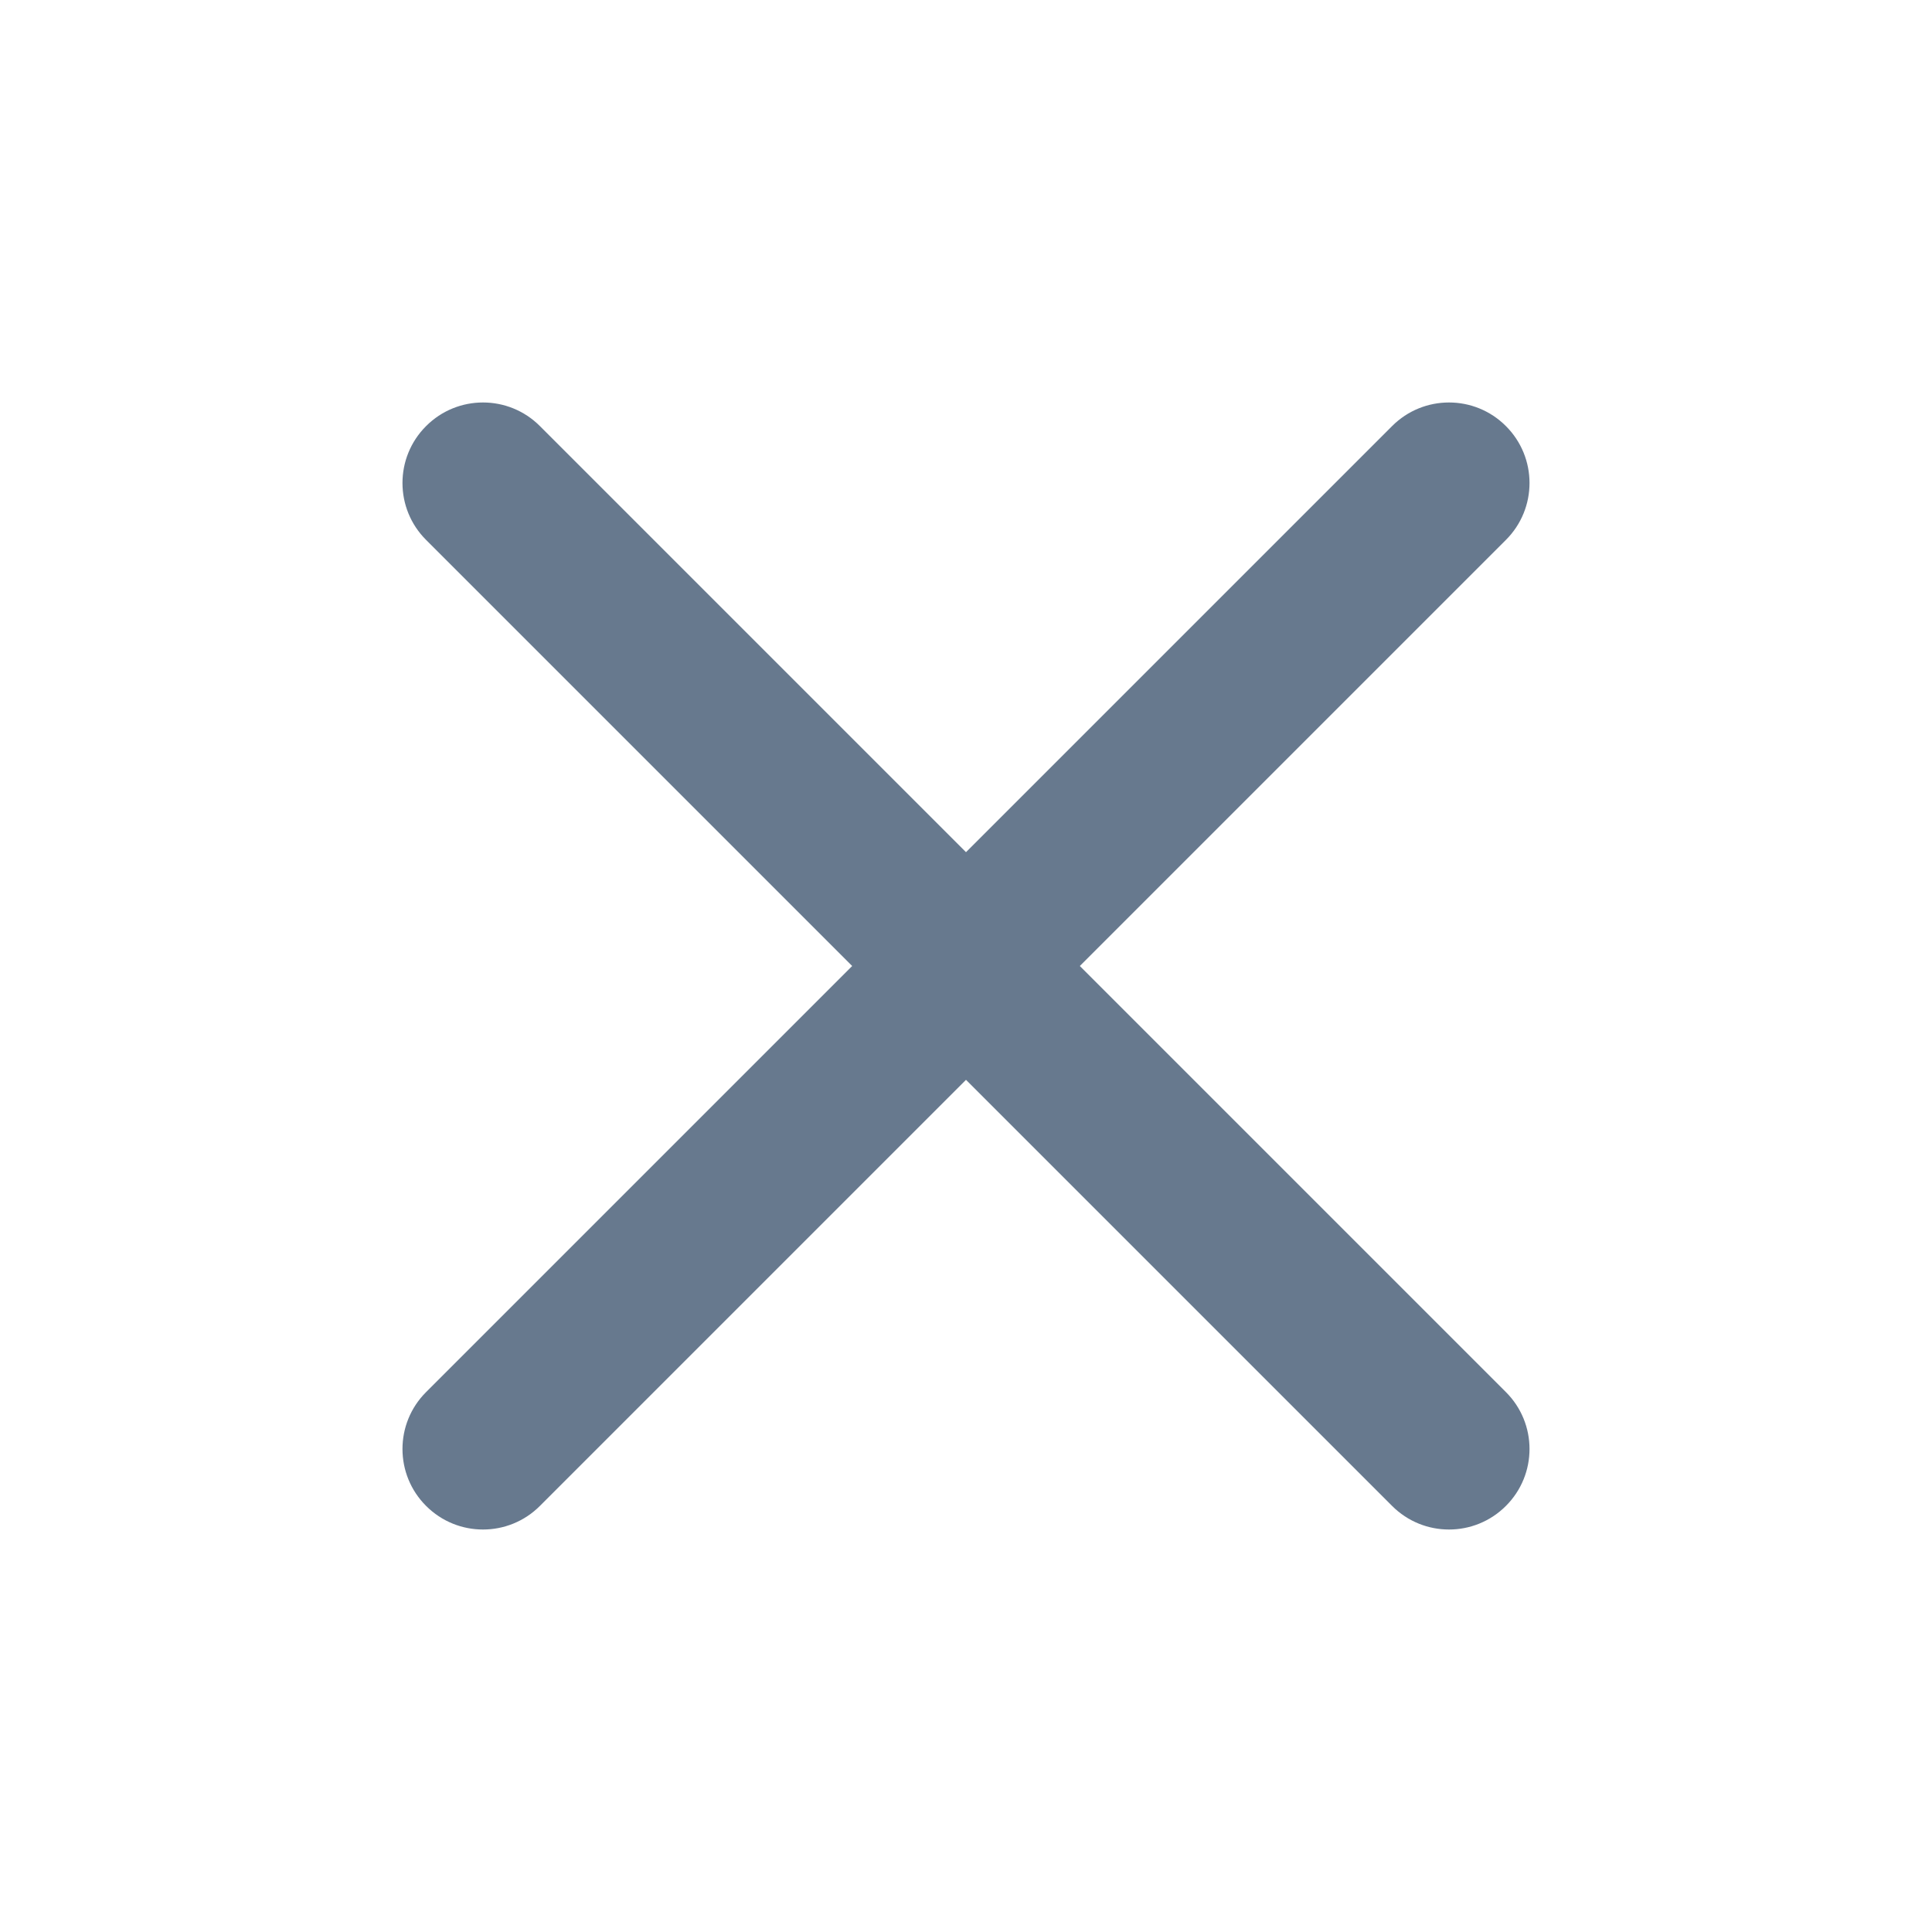
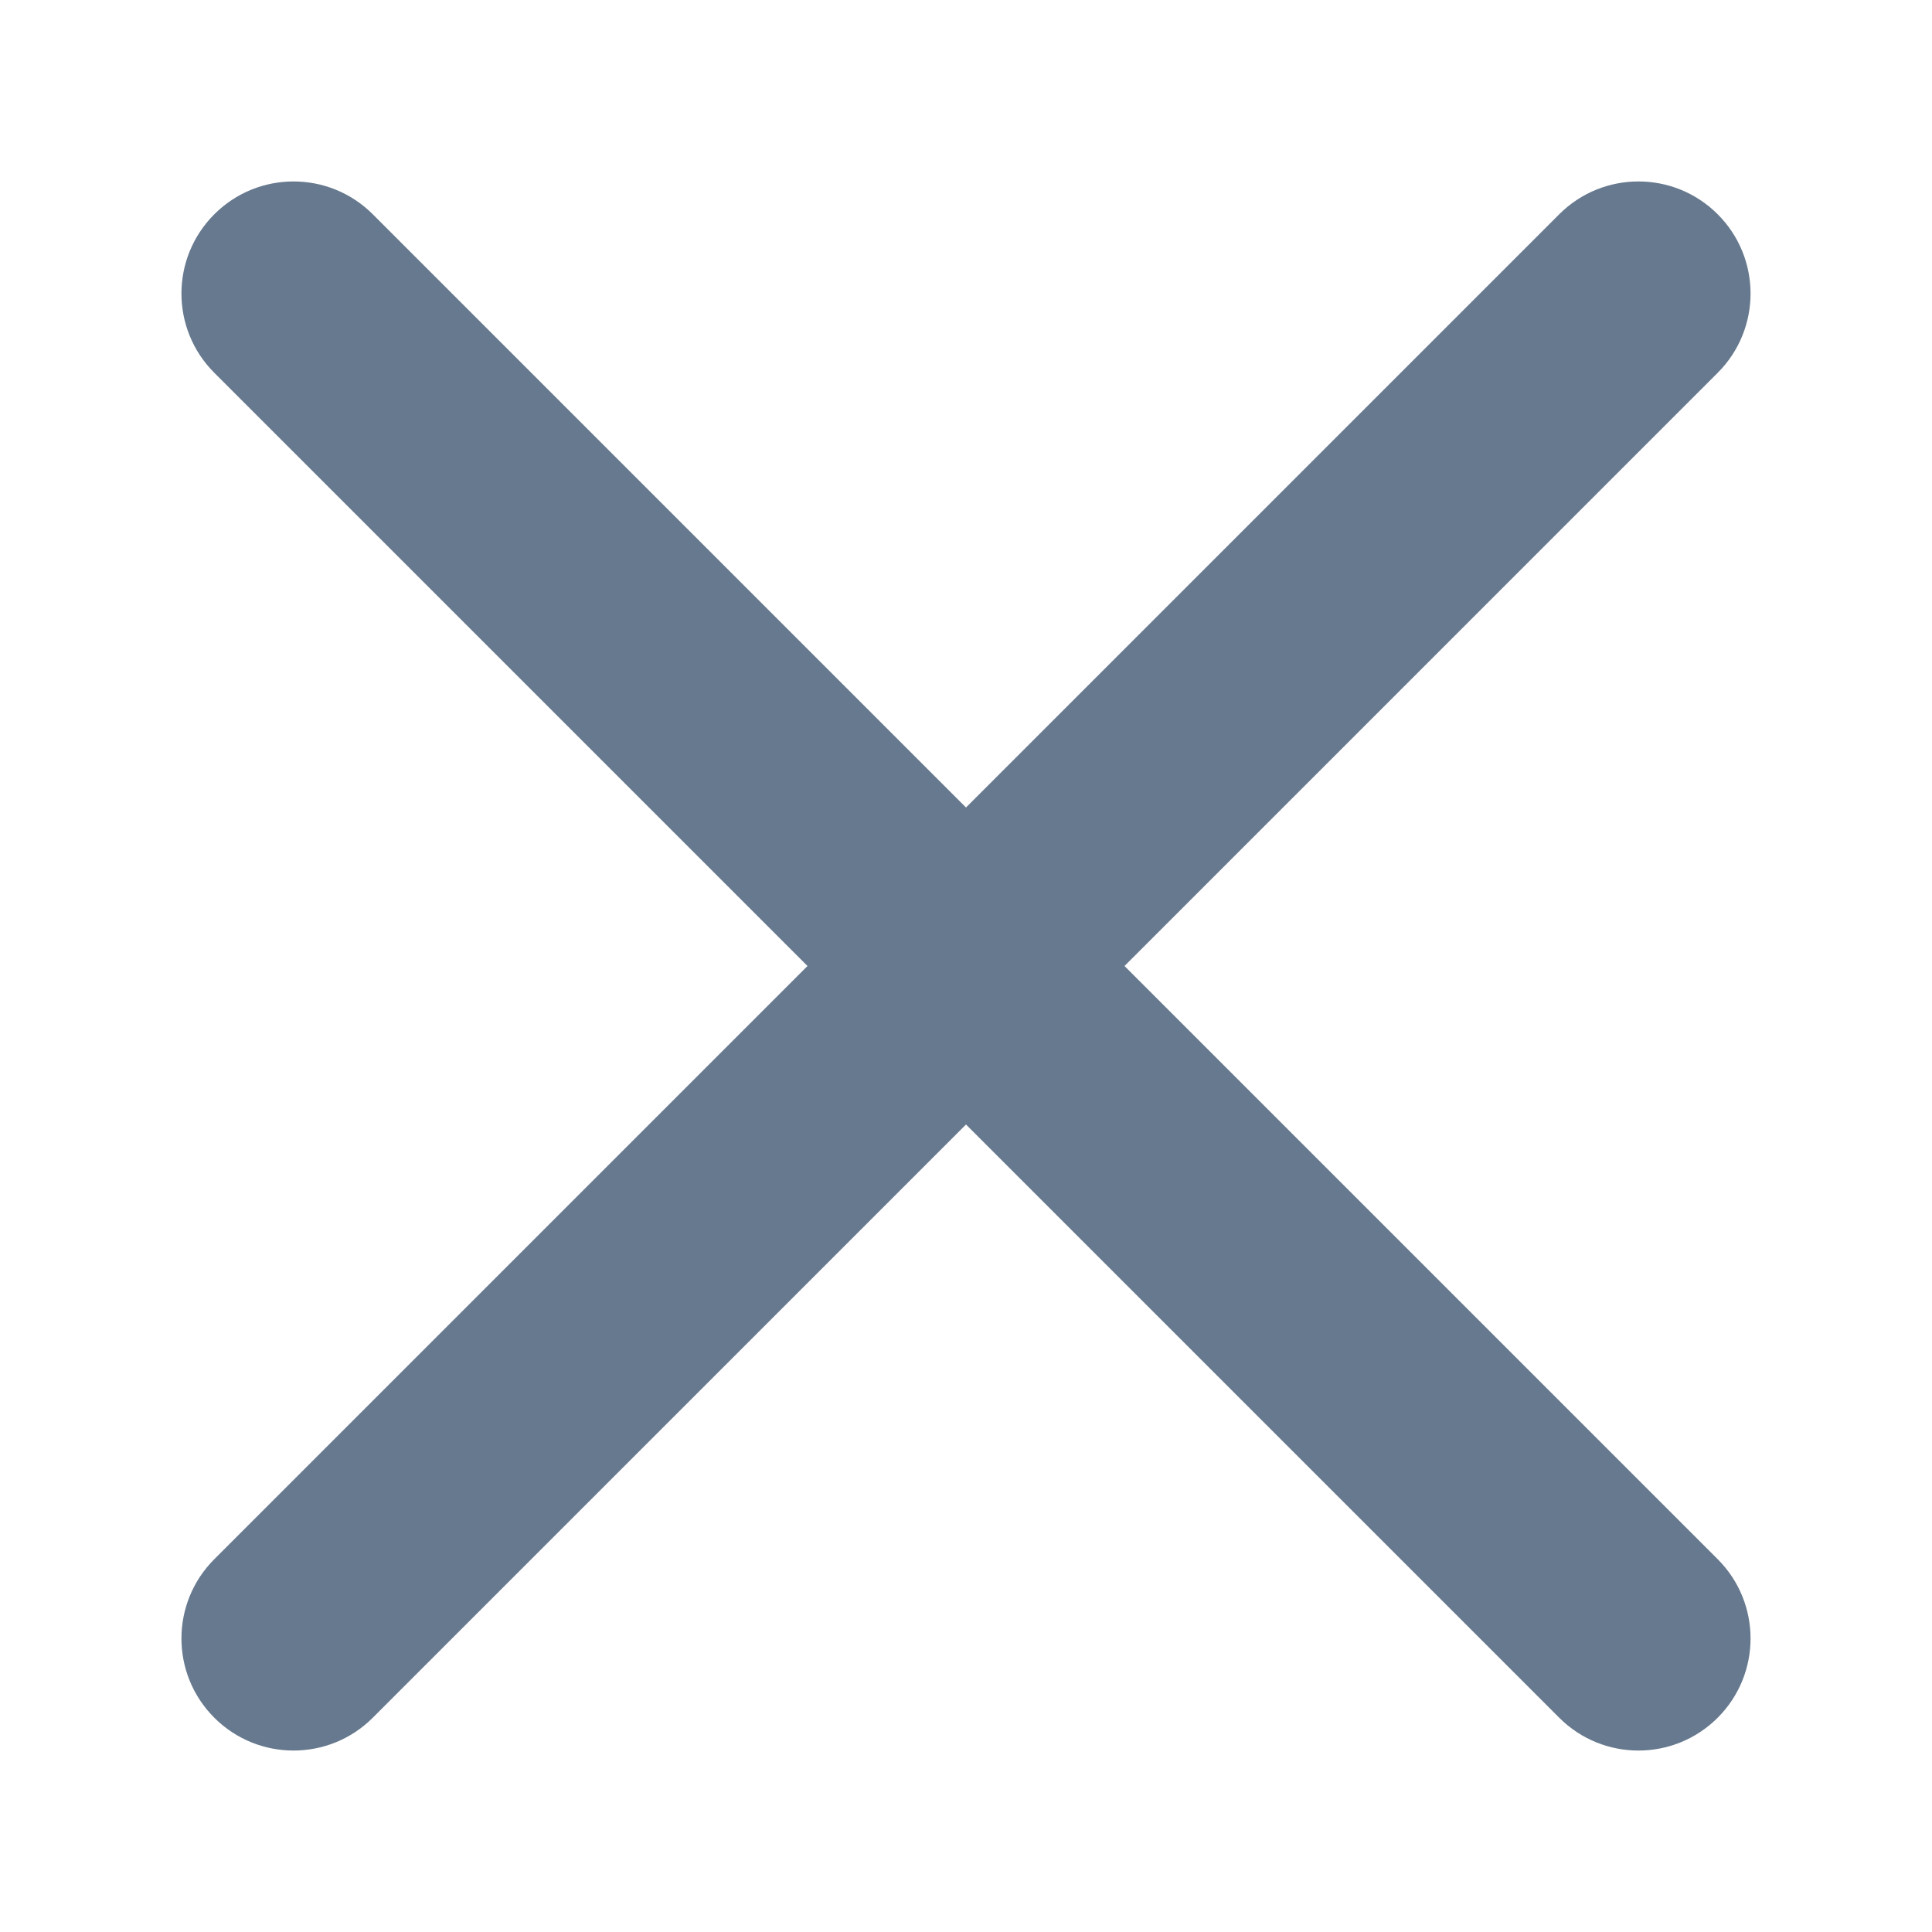
- <svg xmlns="http://www.w3.org/2000/svg" width="24" height="24" viewBox="0 0 24 24" fill="none">
-   <path fill-rule="evenodd" clip-rule="evenodd" d="M5.293 5.293C5.683 4.902 6.317 4.902 6.707 5.293L12 10.586L17.293 5.293C17.683 4.902 18.317 4.902 18.707 5.293C19.098 5.683 19.098 6.317 18.707 6.707L13.414 12L18.707 17.293C19.098 17.683 19.098 18.317 18.707 18.707C18.317 19.098 17.683 19.098 17.293 18.707L12 13.414L6.707 18.707C6.317 19.098 5.683 19.098 5.293 18.707C4.902 18.317 4.902 17.683 5.293 17.293L10.586 12L5.293 6.707C4.902 6.317 4.902 5.683 5.293 5.293Z" fill="#67798E" />
+ <svg xmlns="http://www.w3.org/2000/svg" width="24" height="24" viewBox="0 0 24 24" fill="none" version="1.1" id="svg4">
+   <defs id="defs8" />
+   <path d="m 2.662,2.662 c 0.544,-0.544 1.425,-0.544 1.969,0 l 7.369,7.369 7.369,-7.369 c 0.544,-0.544 1.425,-0.544 1.969,0 0.544,0.544 0.544,1.425 0,1.969 l -7.369,7.369 7.369,7.369 c 0.544,0.544 0.544,1.425 0,1.969 -0.544,0.544 -1.425,0.544 -1.969,0 l -7.369,-7.369 -7.369,7.369 c -0.544,0.544 -1.425,0.544 -1.969,0 -0.544,-0.544 -0.544,-1.425 0,-1.969 L 10.031,12 2.662,4.631 c -0.544,-0.544 -0.544,-1.425 0,-1.969 z" id="path2" style="clip-rule:evenodd;fill:#67798e;fill-rule:evenodd;stroke-width:1.392" />
</svg>
